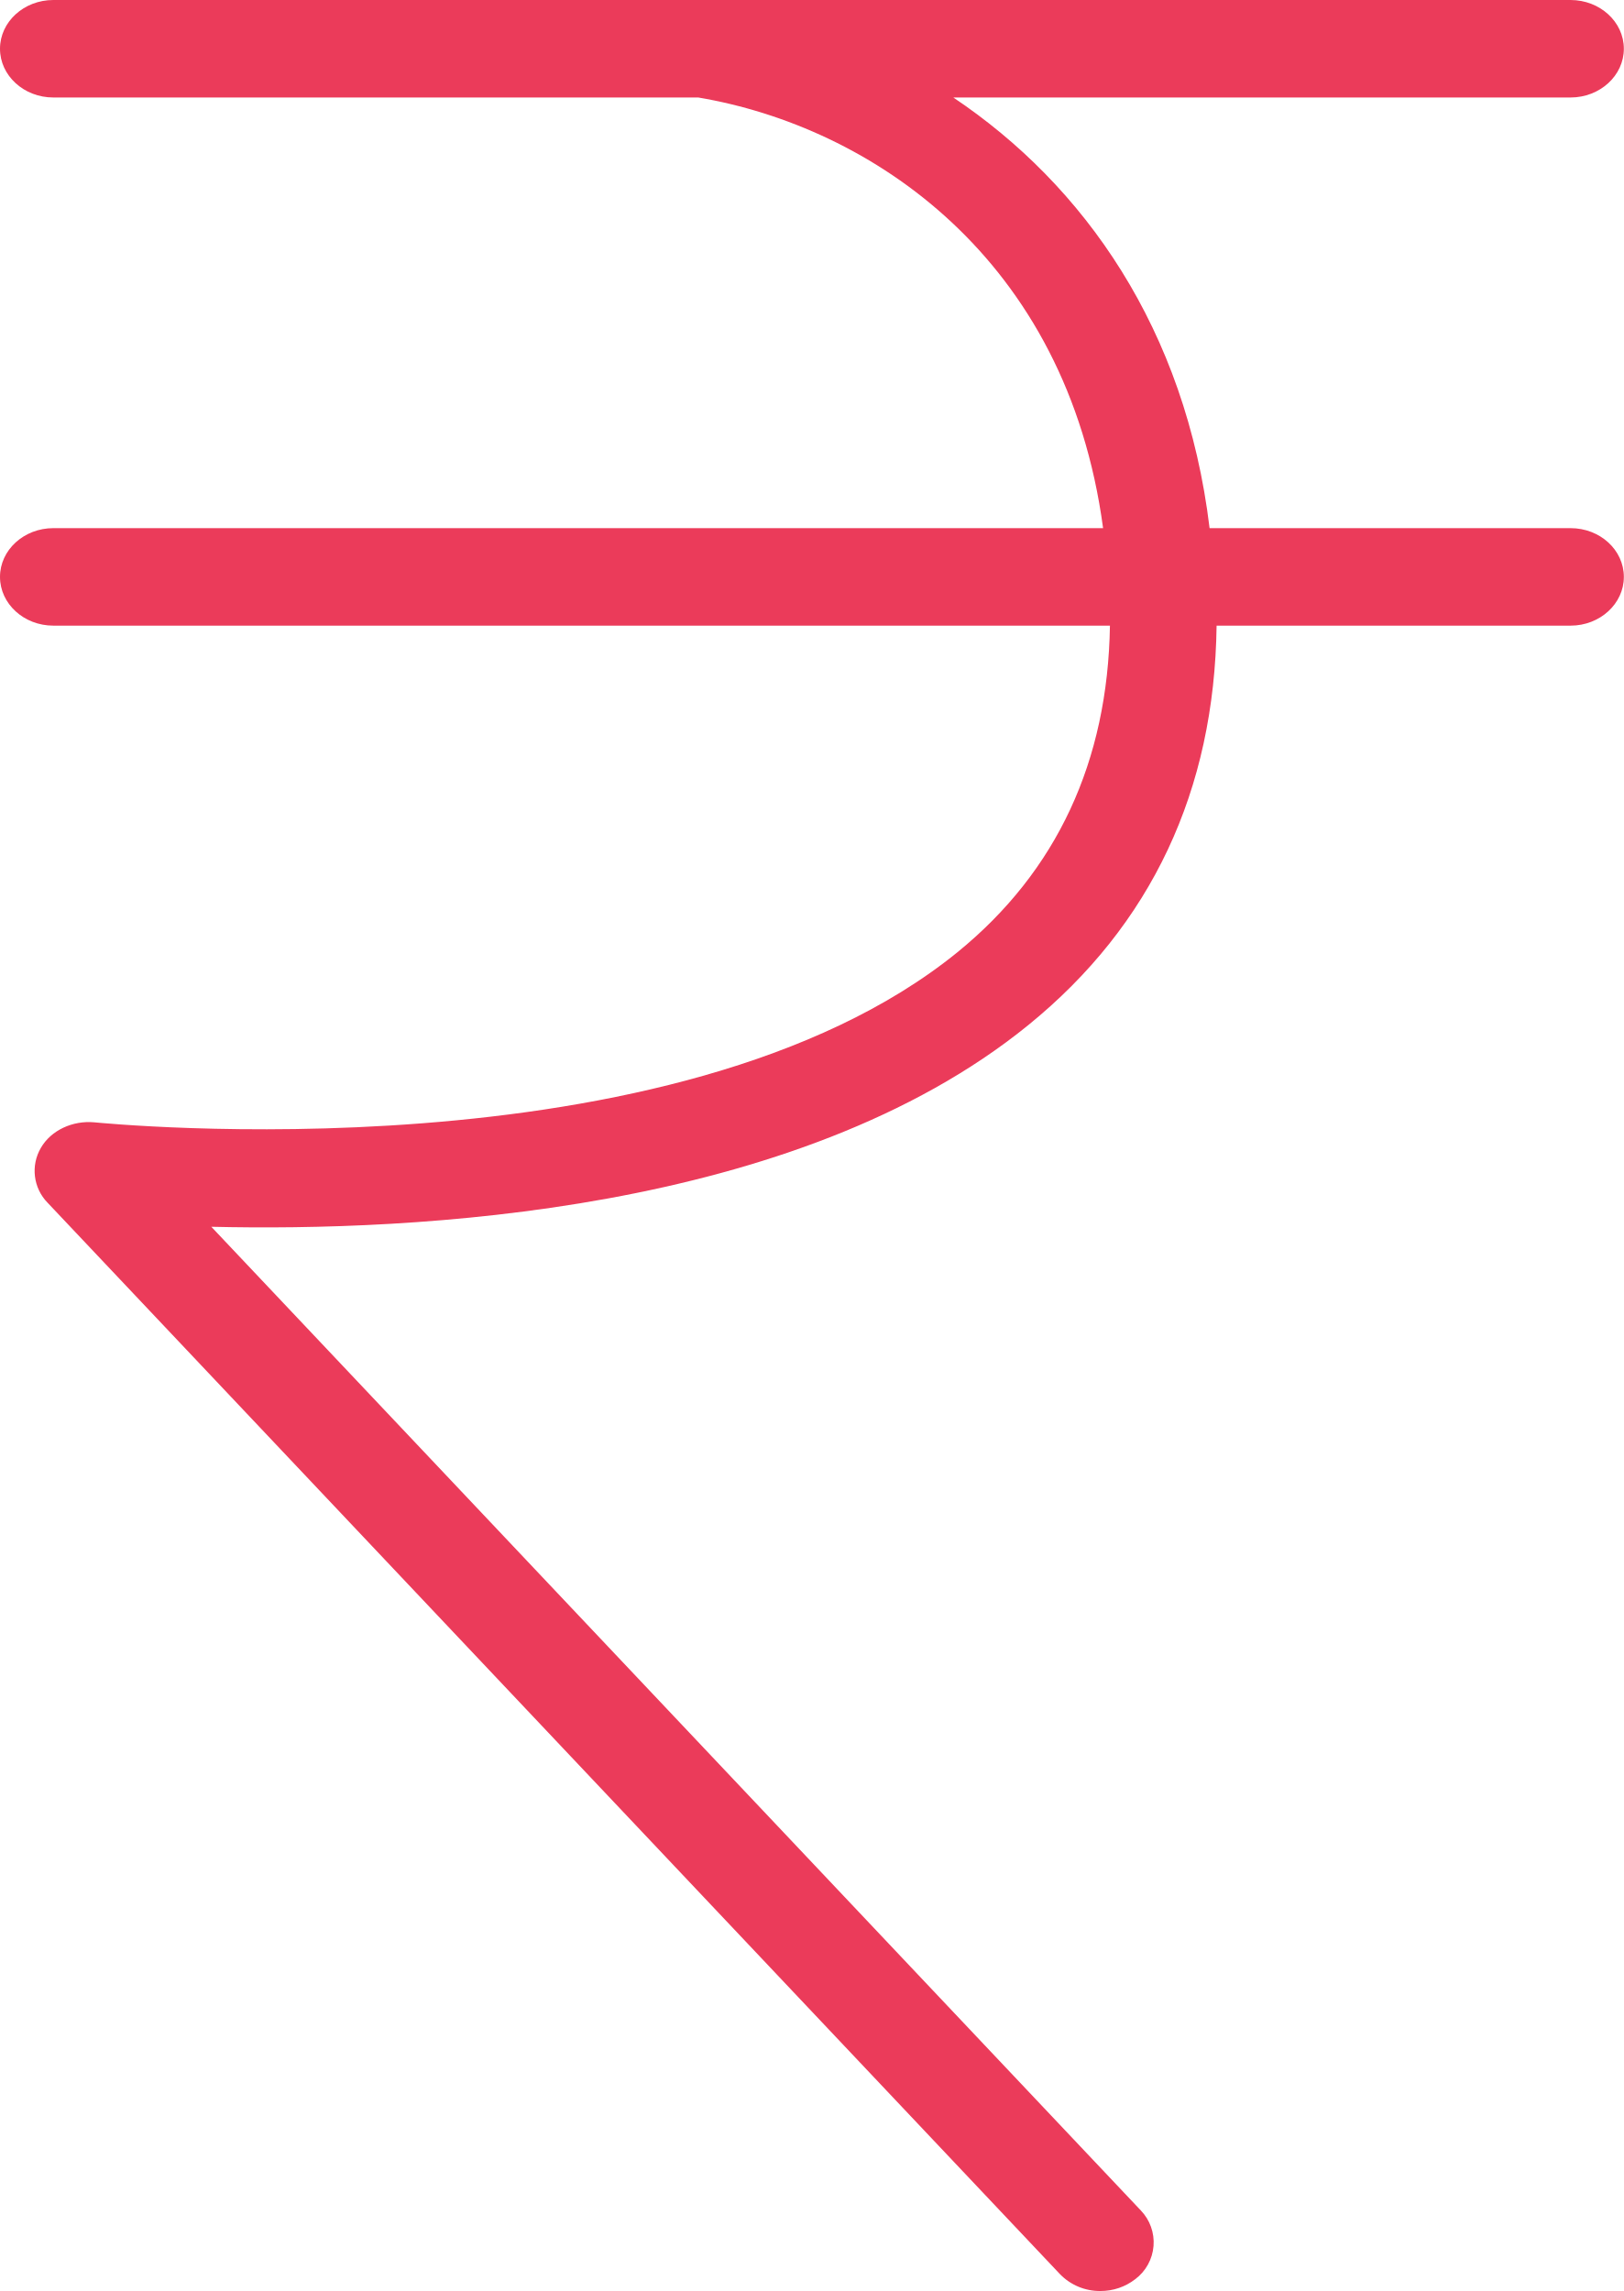
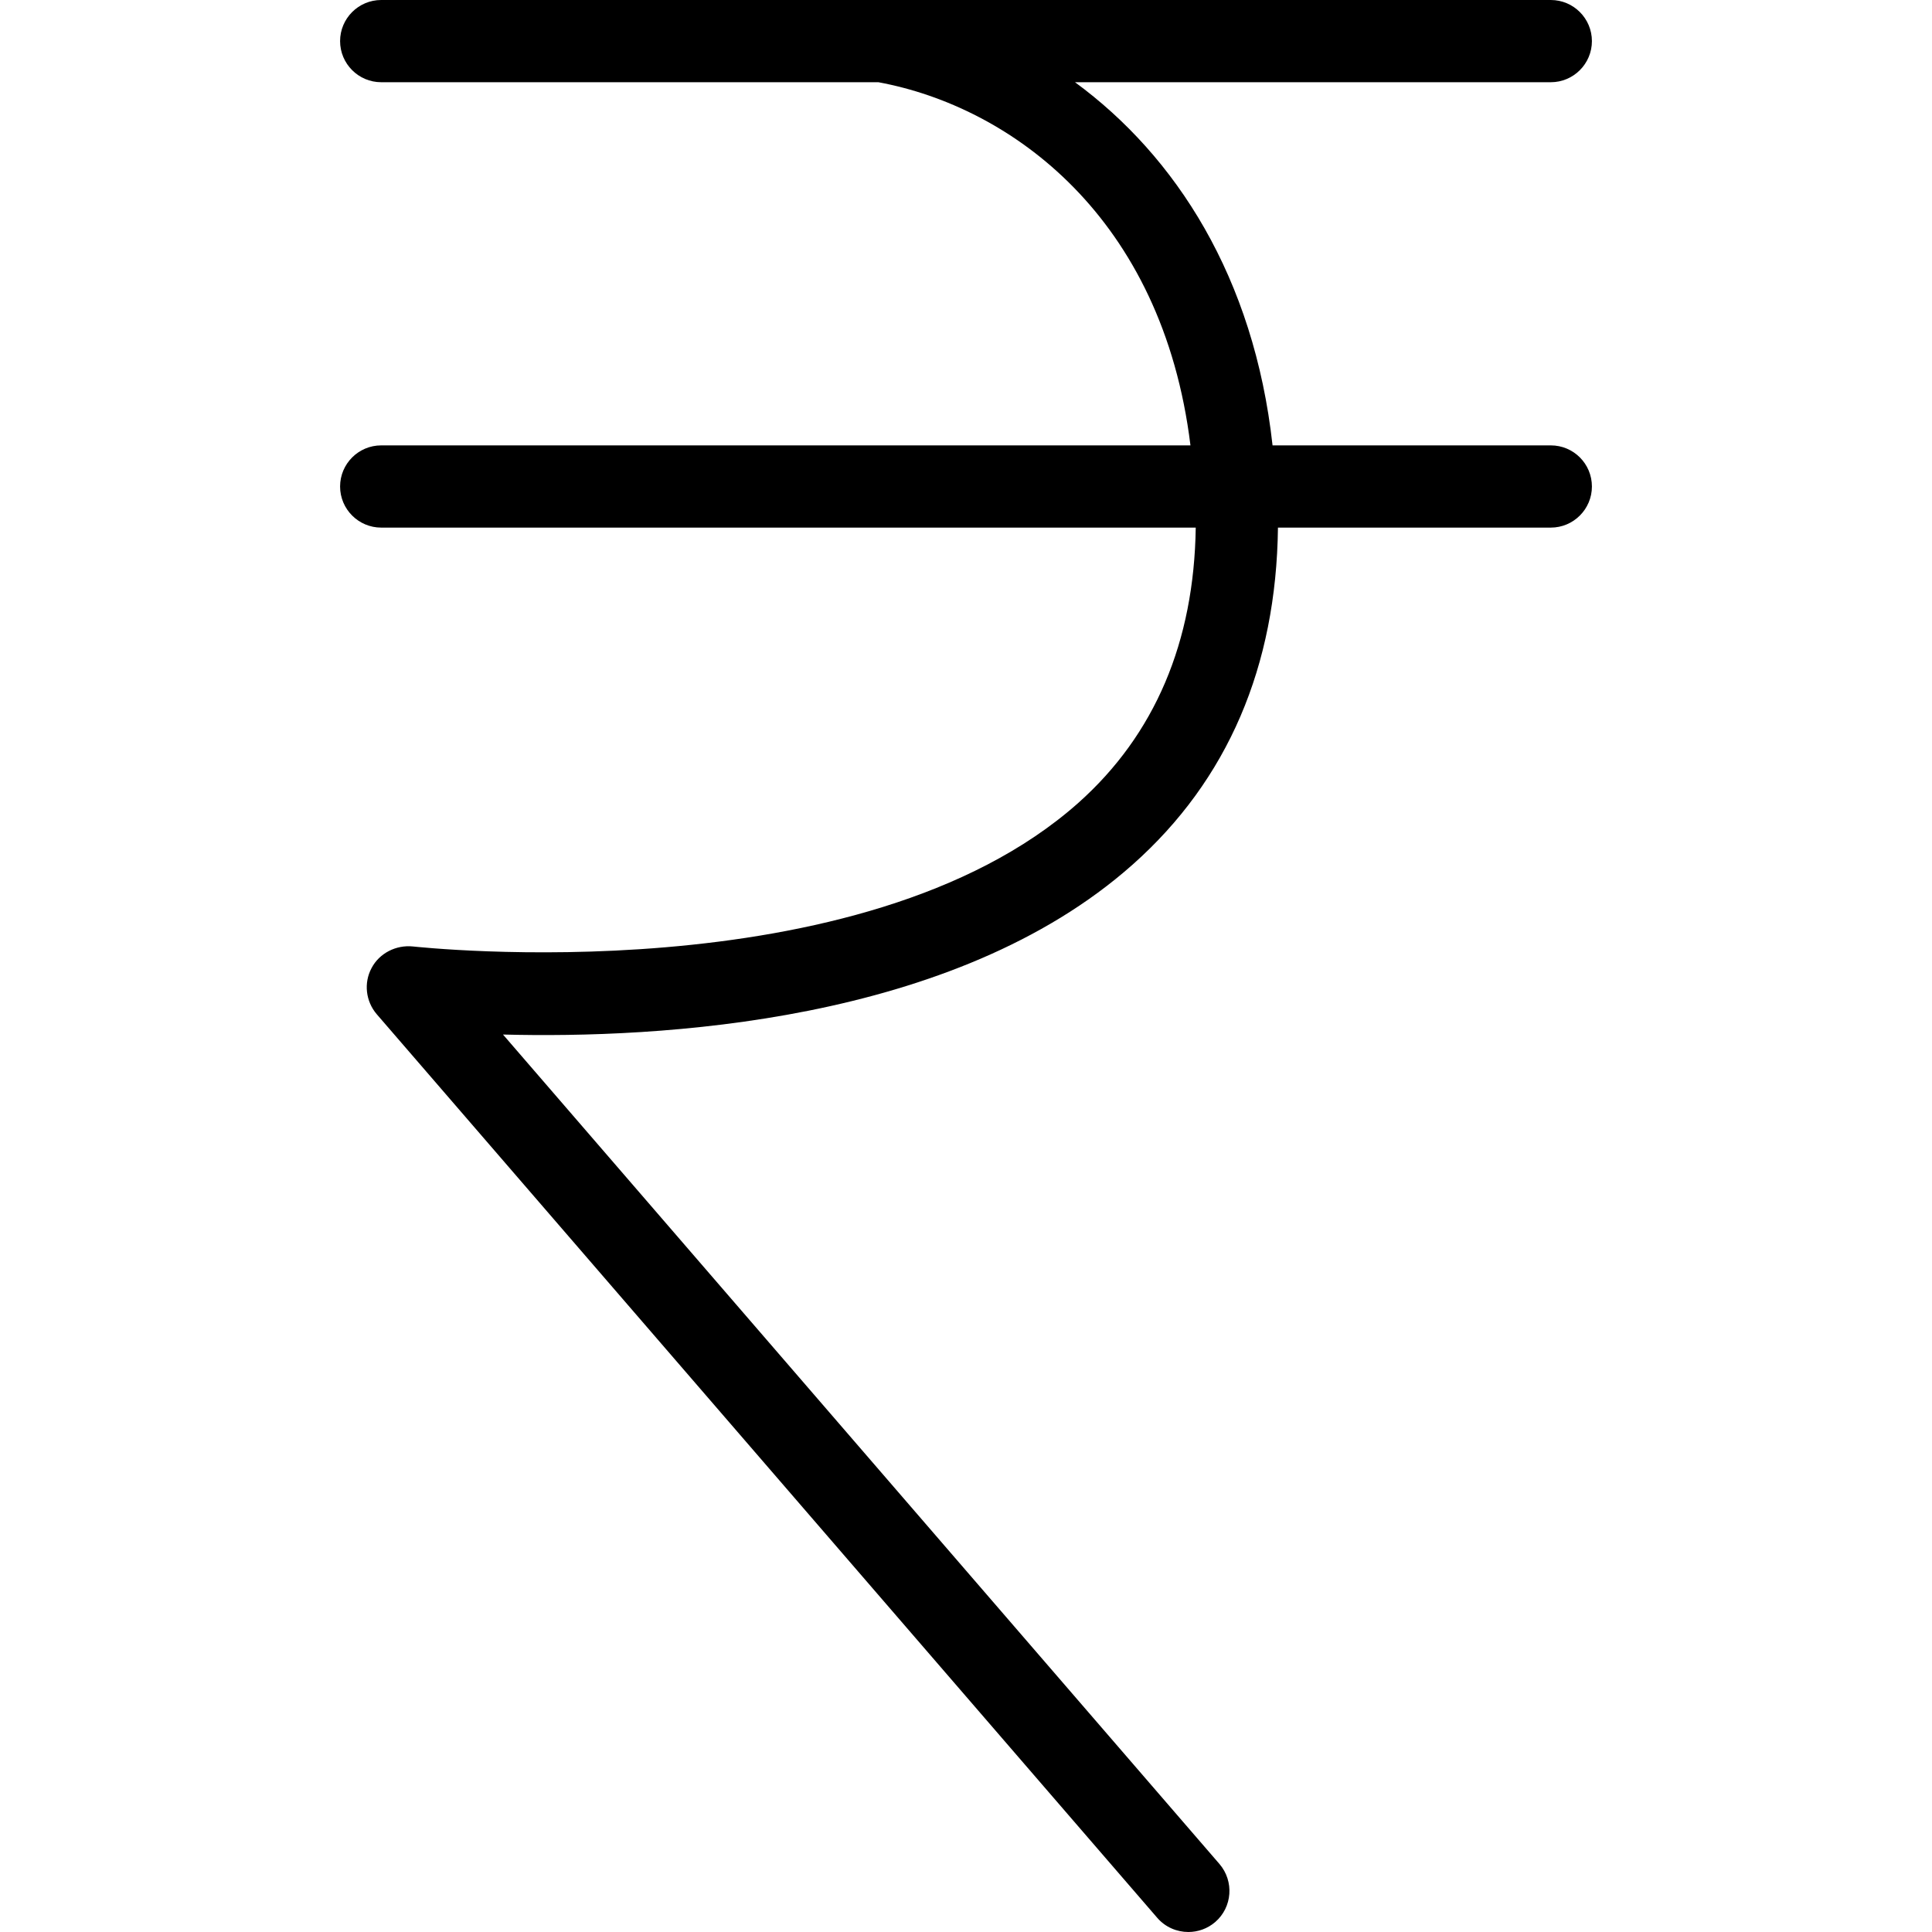
- <svg xmlns="http://www.w3.org/2000/svg" viewBox="0 0 357.81 504.855">
-   <defs>
-     <style>
-       .cls-1 {
-         fill: #eb3b5a;
-       }
-     </style>
-   </defs>
-   <g id="indian-rupee" transform="translate(-139.415)">
-     <path id="Path_1" data-name="Path 1" class="cls-1" d="M485.474,116.384H405.942c-5.3-43.921-27.629-75.564-56.468-94.9h136c6.479,0,11.75-4.818,11.75-10.742S491.953,0,485.474,0H151.165c-6.48,0-11.75,4.819-11.75,10.742s5.271,10.742,11.75,10.742h142.11c37.97,6.415,81.21,35.3,89.2,94.9H151.165c-6.48,0-11.75,4.819-11.75,10.743s5.271,10.742,11.75,10.742H383.986c-.47,29.864-11.649,54.079-33.571,71.943-62.142,50.489-189.01,37.6-190.252,37.506-4.7-.43-9.5,1.719-11.75,5.647a10.036,10.036,0,0,0,1.477,12.062L372.976,501.142a12.224,12.224,0,0,0,8.9,3.714,12.419,12.419,0,0,0,7.688-2.609,10.14,10.14,0,0,0,1.208-15.162L185.979,270.337c44.181,1.044,128.849-2.854,180.013-44.442,27.16-22.068,41.025-51.747,41.495-88.025h77.988c6.479,0,11.75-4.819,11.75-10.742S491.987,116.384,485.474,116.384Z" transform="translate(0)" />
+ <svg xmlns="http://www.w3.org/2000/svg" version="1.1" id="Capa_1" x="0px" y="0px" width="792px" height="792px" viewBox="0 0 792 792" style="enable-background:new 0 0 792 792;" xml:space="preserve">
+   <g>
+     <path d="M635.733,182.58H521.668c-7.607-68.901-39.626-118.542-80.986-148.876h195.052c9.292,0,16.852-7.559,16.852-16.852   C652.585,7.56,645.025,0,635.733,0H156.267c-9.293,0-16.852,7.56-16.852,16.852c0,9.293,7.559,16.852,16.852,16.852h203.814   c54.456,10.063,116.472,55.371,127.932,148.876H156.267c-9.293,0-16.852,7.56-16.852,16.853c0,9.292,7.559,16.852,16.852,16.852   h333.912c-0.674,46.849-16.707,84.838-48.148,112.861c-89.124,79.205-271.078,58.982-272.859,58.838   c-6.741-0.674-13.626,2.696-16.852,8.859c-3.274,6.115-2.408,13.626,2.119,18.923l319.949,370.408   c3.322,3.852,8.04,5.826,12.759,5.826c3.9,0,7.849-1.348,11.026-4.093c7.029-6.066,7.8-16.707,1.733-23.785L206.197,424.095   c63.364,1.638,184.795-4.478,258.174-69.719c38.953-34.619,58.838-81.179,59.512-138.091h111.851   c9.292,0,16.852-7.56,16.852-16.852C652.585,190.14,645.074,182.58,635.733,182.58z" />
  </g>
+   <g>
+ </g>
+   <g>
+ </g>
+   <g>
+ </g>
+   <g>
+ </g>
+   <g>
+ </g>
+   <g>
+ </g>
+   <g>
+ </g>
+   <g>
+ </g>
+   <g>
+ </g>
+   <g>
+ </g>
+   <g>
+ </g>
+   <g>
+ </g>
+   <g>
+ </g>
+   <g>
+ </g>
+   <g>
+ </g>
</svg>
